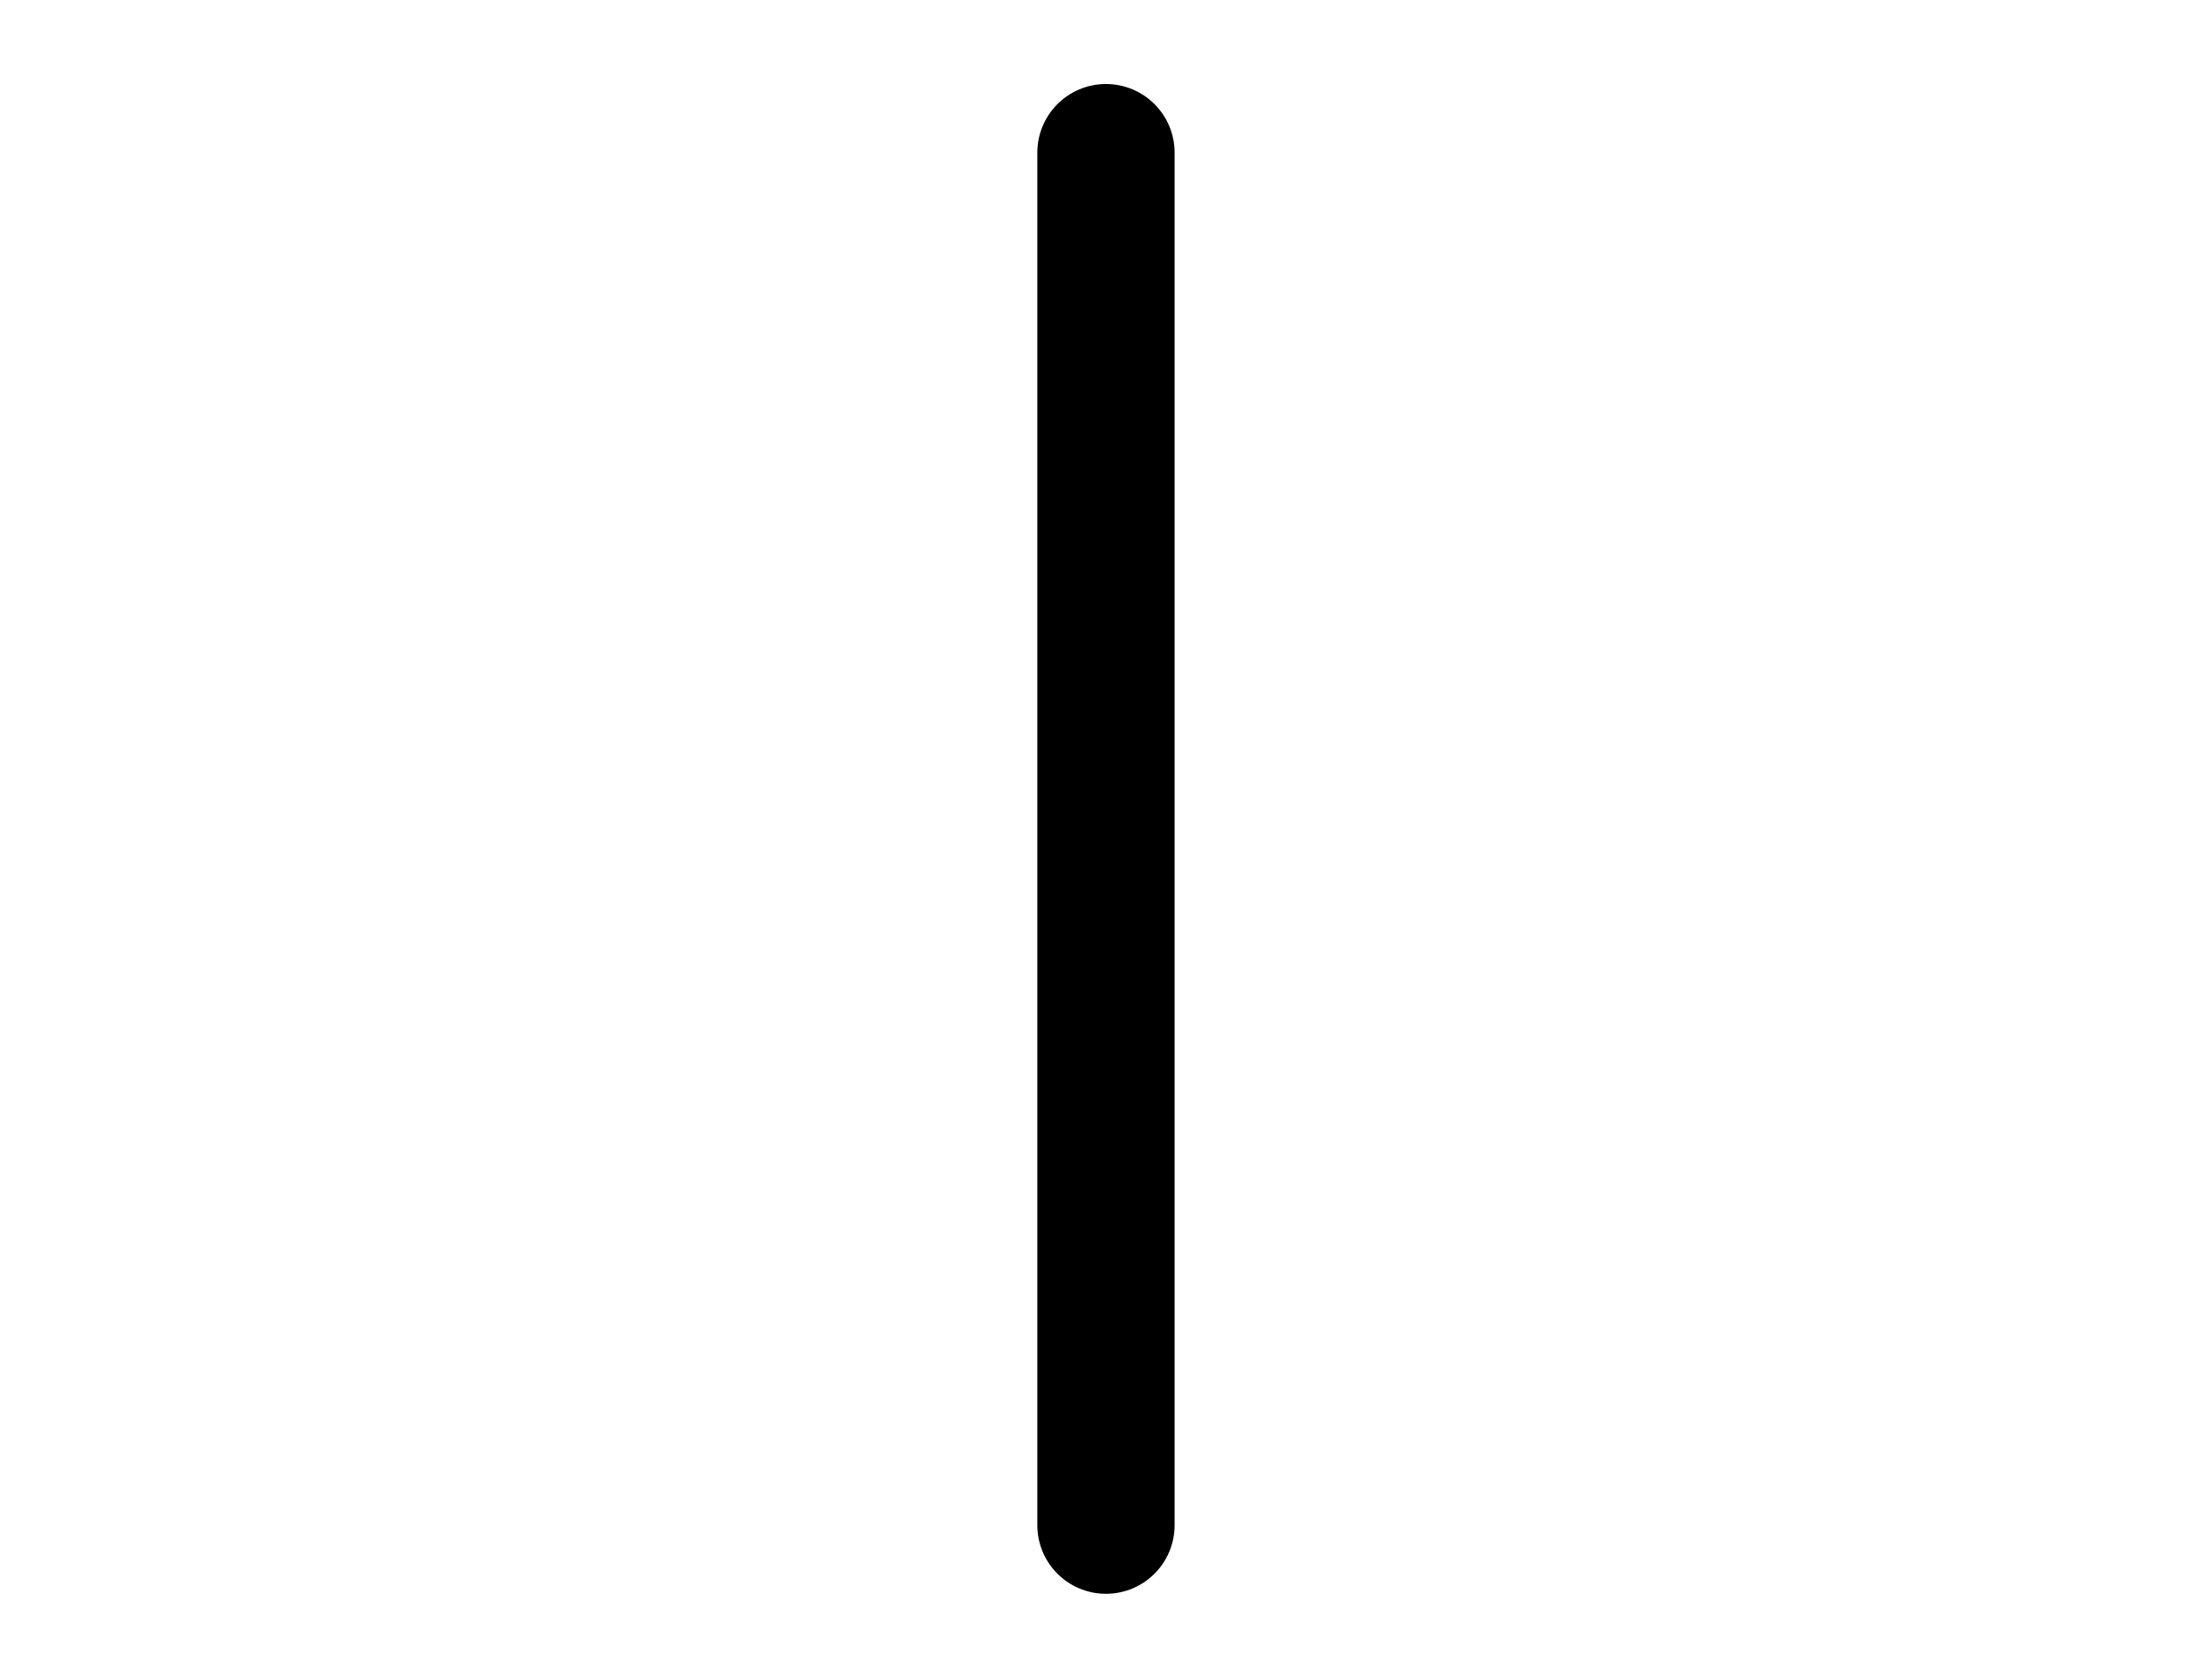
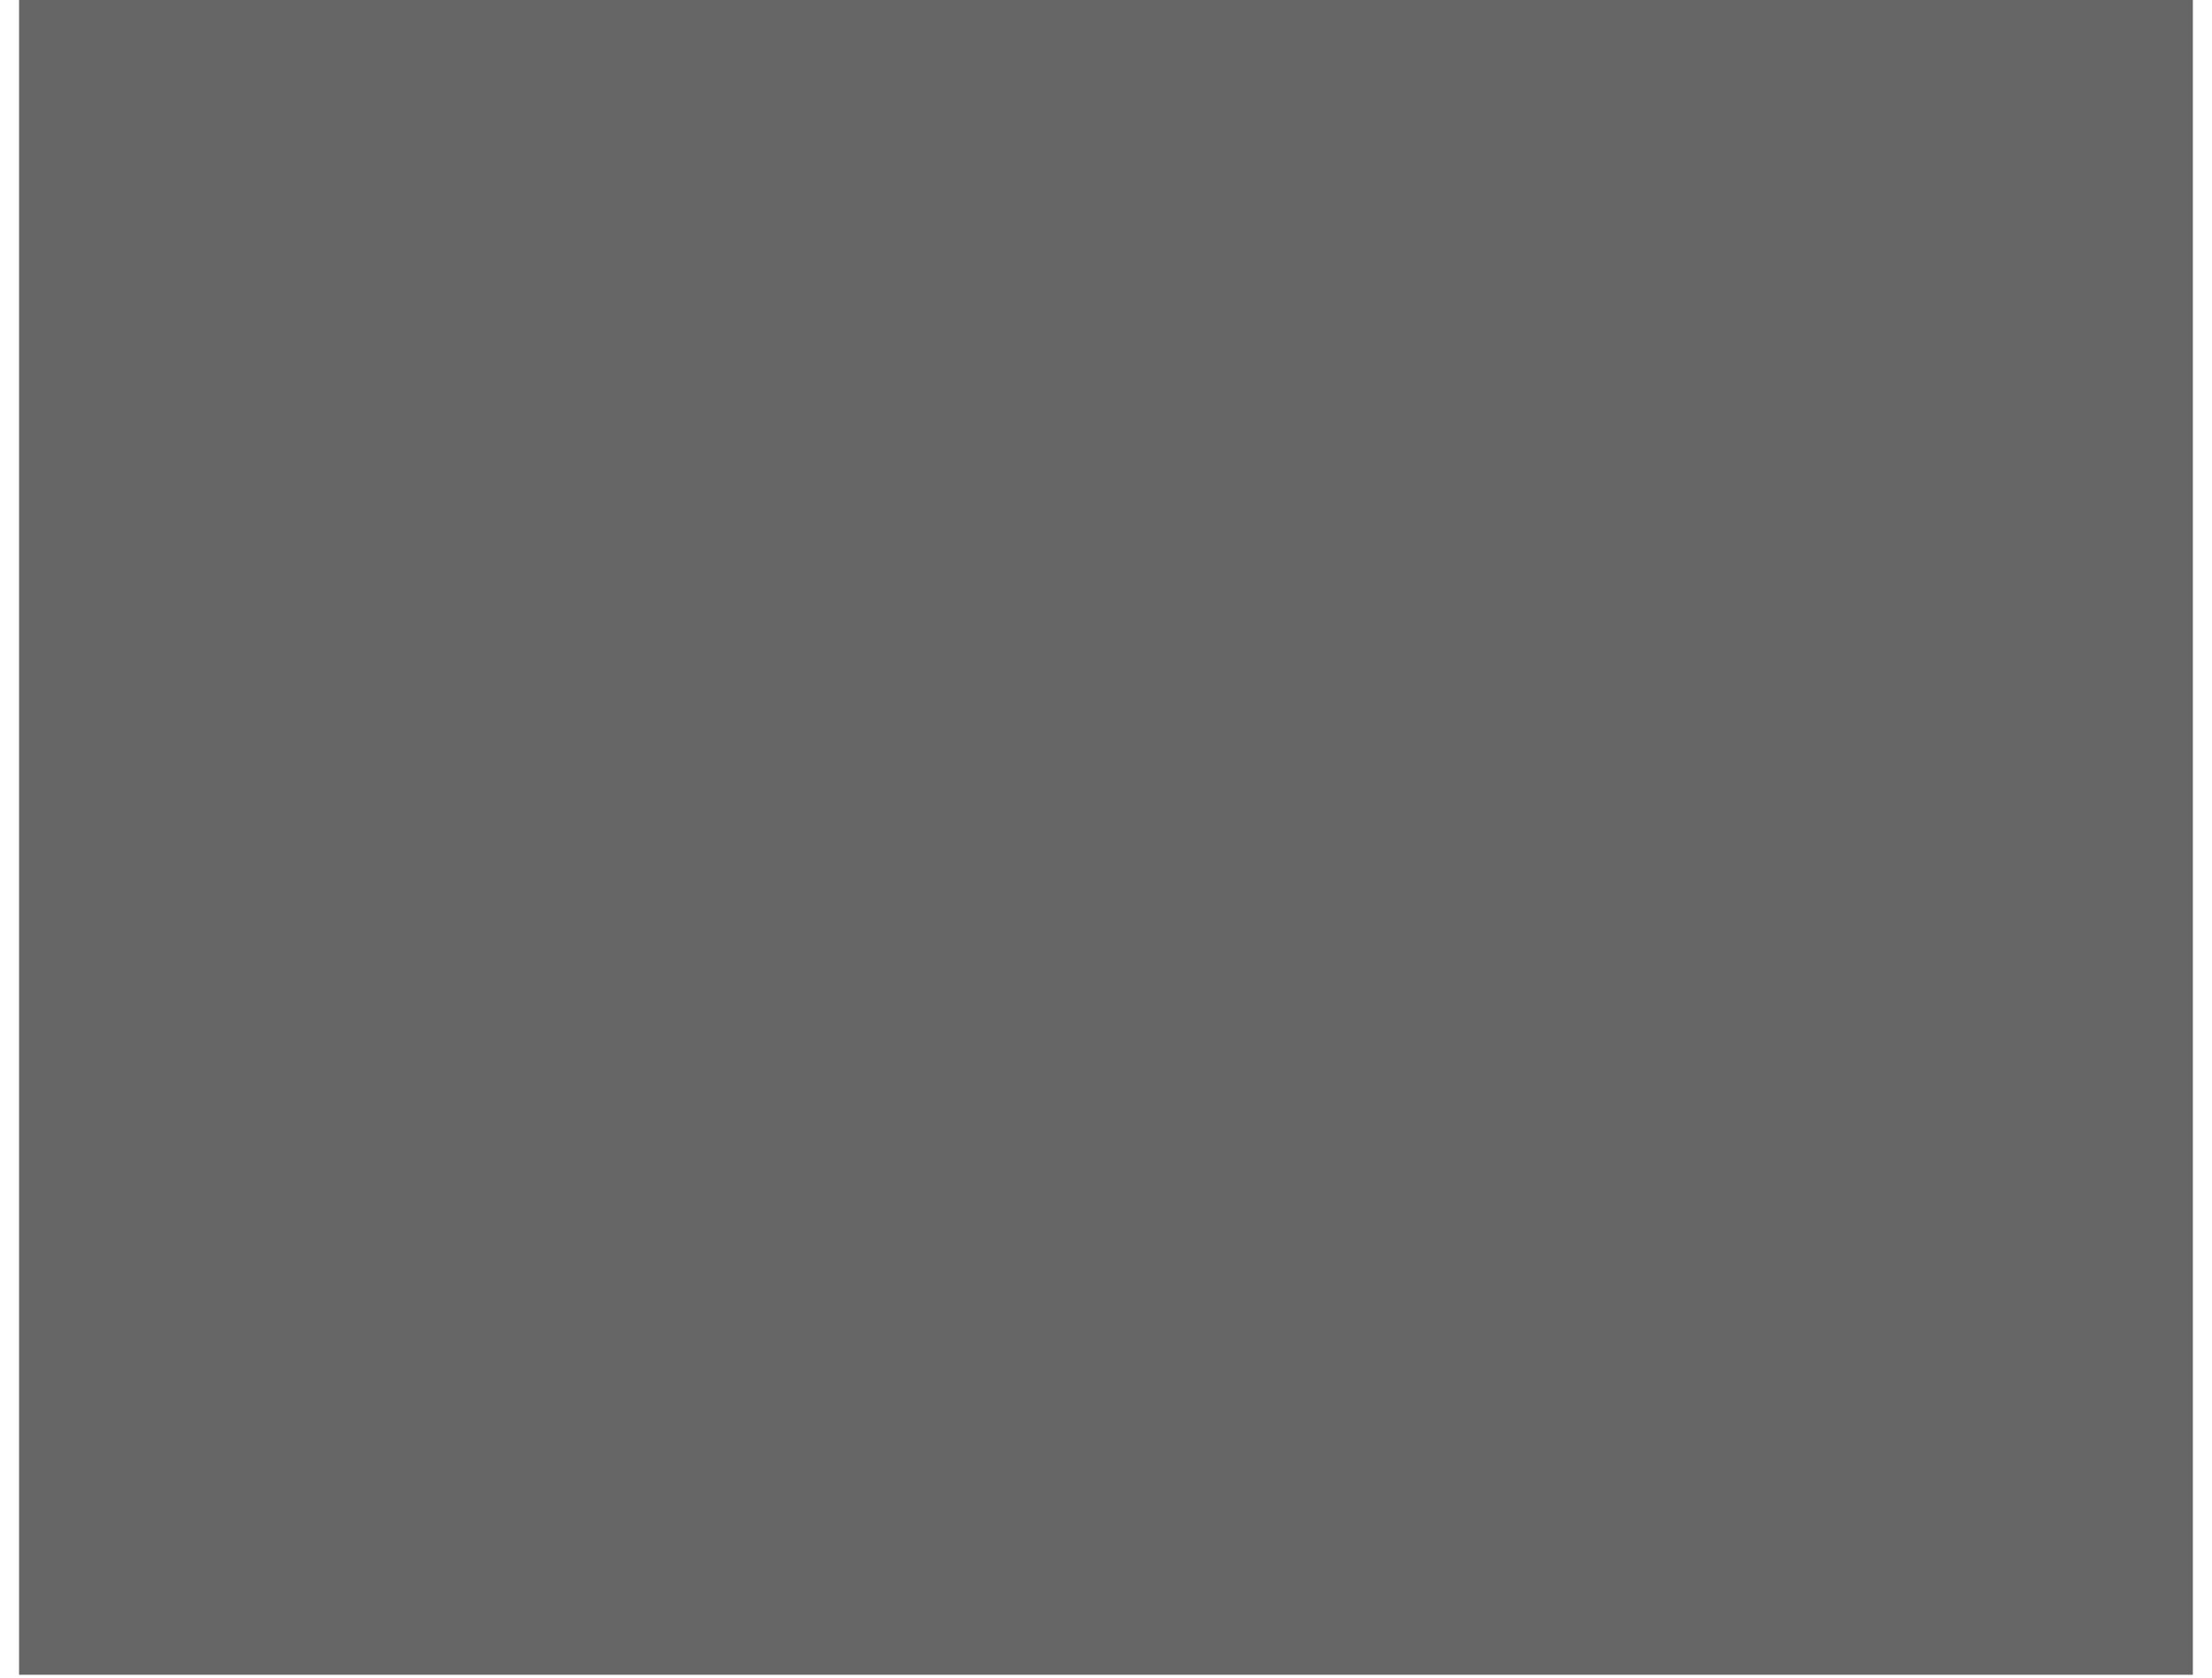
<svg xmlns="http://www.w3.org/2000/svg" version="1.1" id="svg18165" viewBox="0 0 9.667 7.333" height="22" width="0.29E2">
  <defs id="defs18167" />
  <g transform="translate(0.08333333,-1045.029)" id="layer1">
-     <path id="path11085" d="m 4.75,1045.696 v 6" style="fill:none;fill-rule:evenodd;stroke:#000000;stroke-width:0.6;stroke-linecap:round;stroke-linejoin:miter;stroke-miterlimit:4;stroke-dasharray:none;stroke-opacity:1" />
+     <path id="rect6050" d="m 0,1045.017 h 9.5 v 7.333 H 0 Z" style="fill:#666666;fill-opacity:1;fill-rule:nonzero;stroke:none;stroke-width:0.6;stroke-linecap:round;stroke-miterlimit:4;stroke-dasharray:none;stroke-opacity:1" />
  </g>
</svg>
